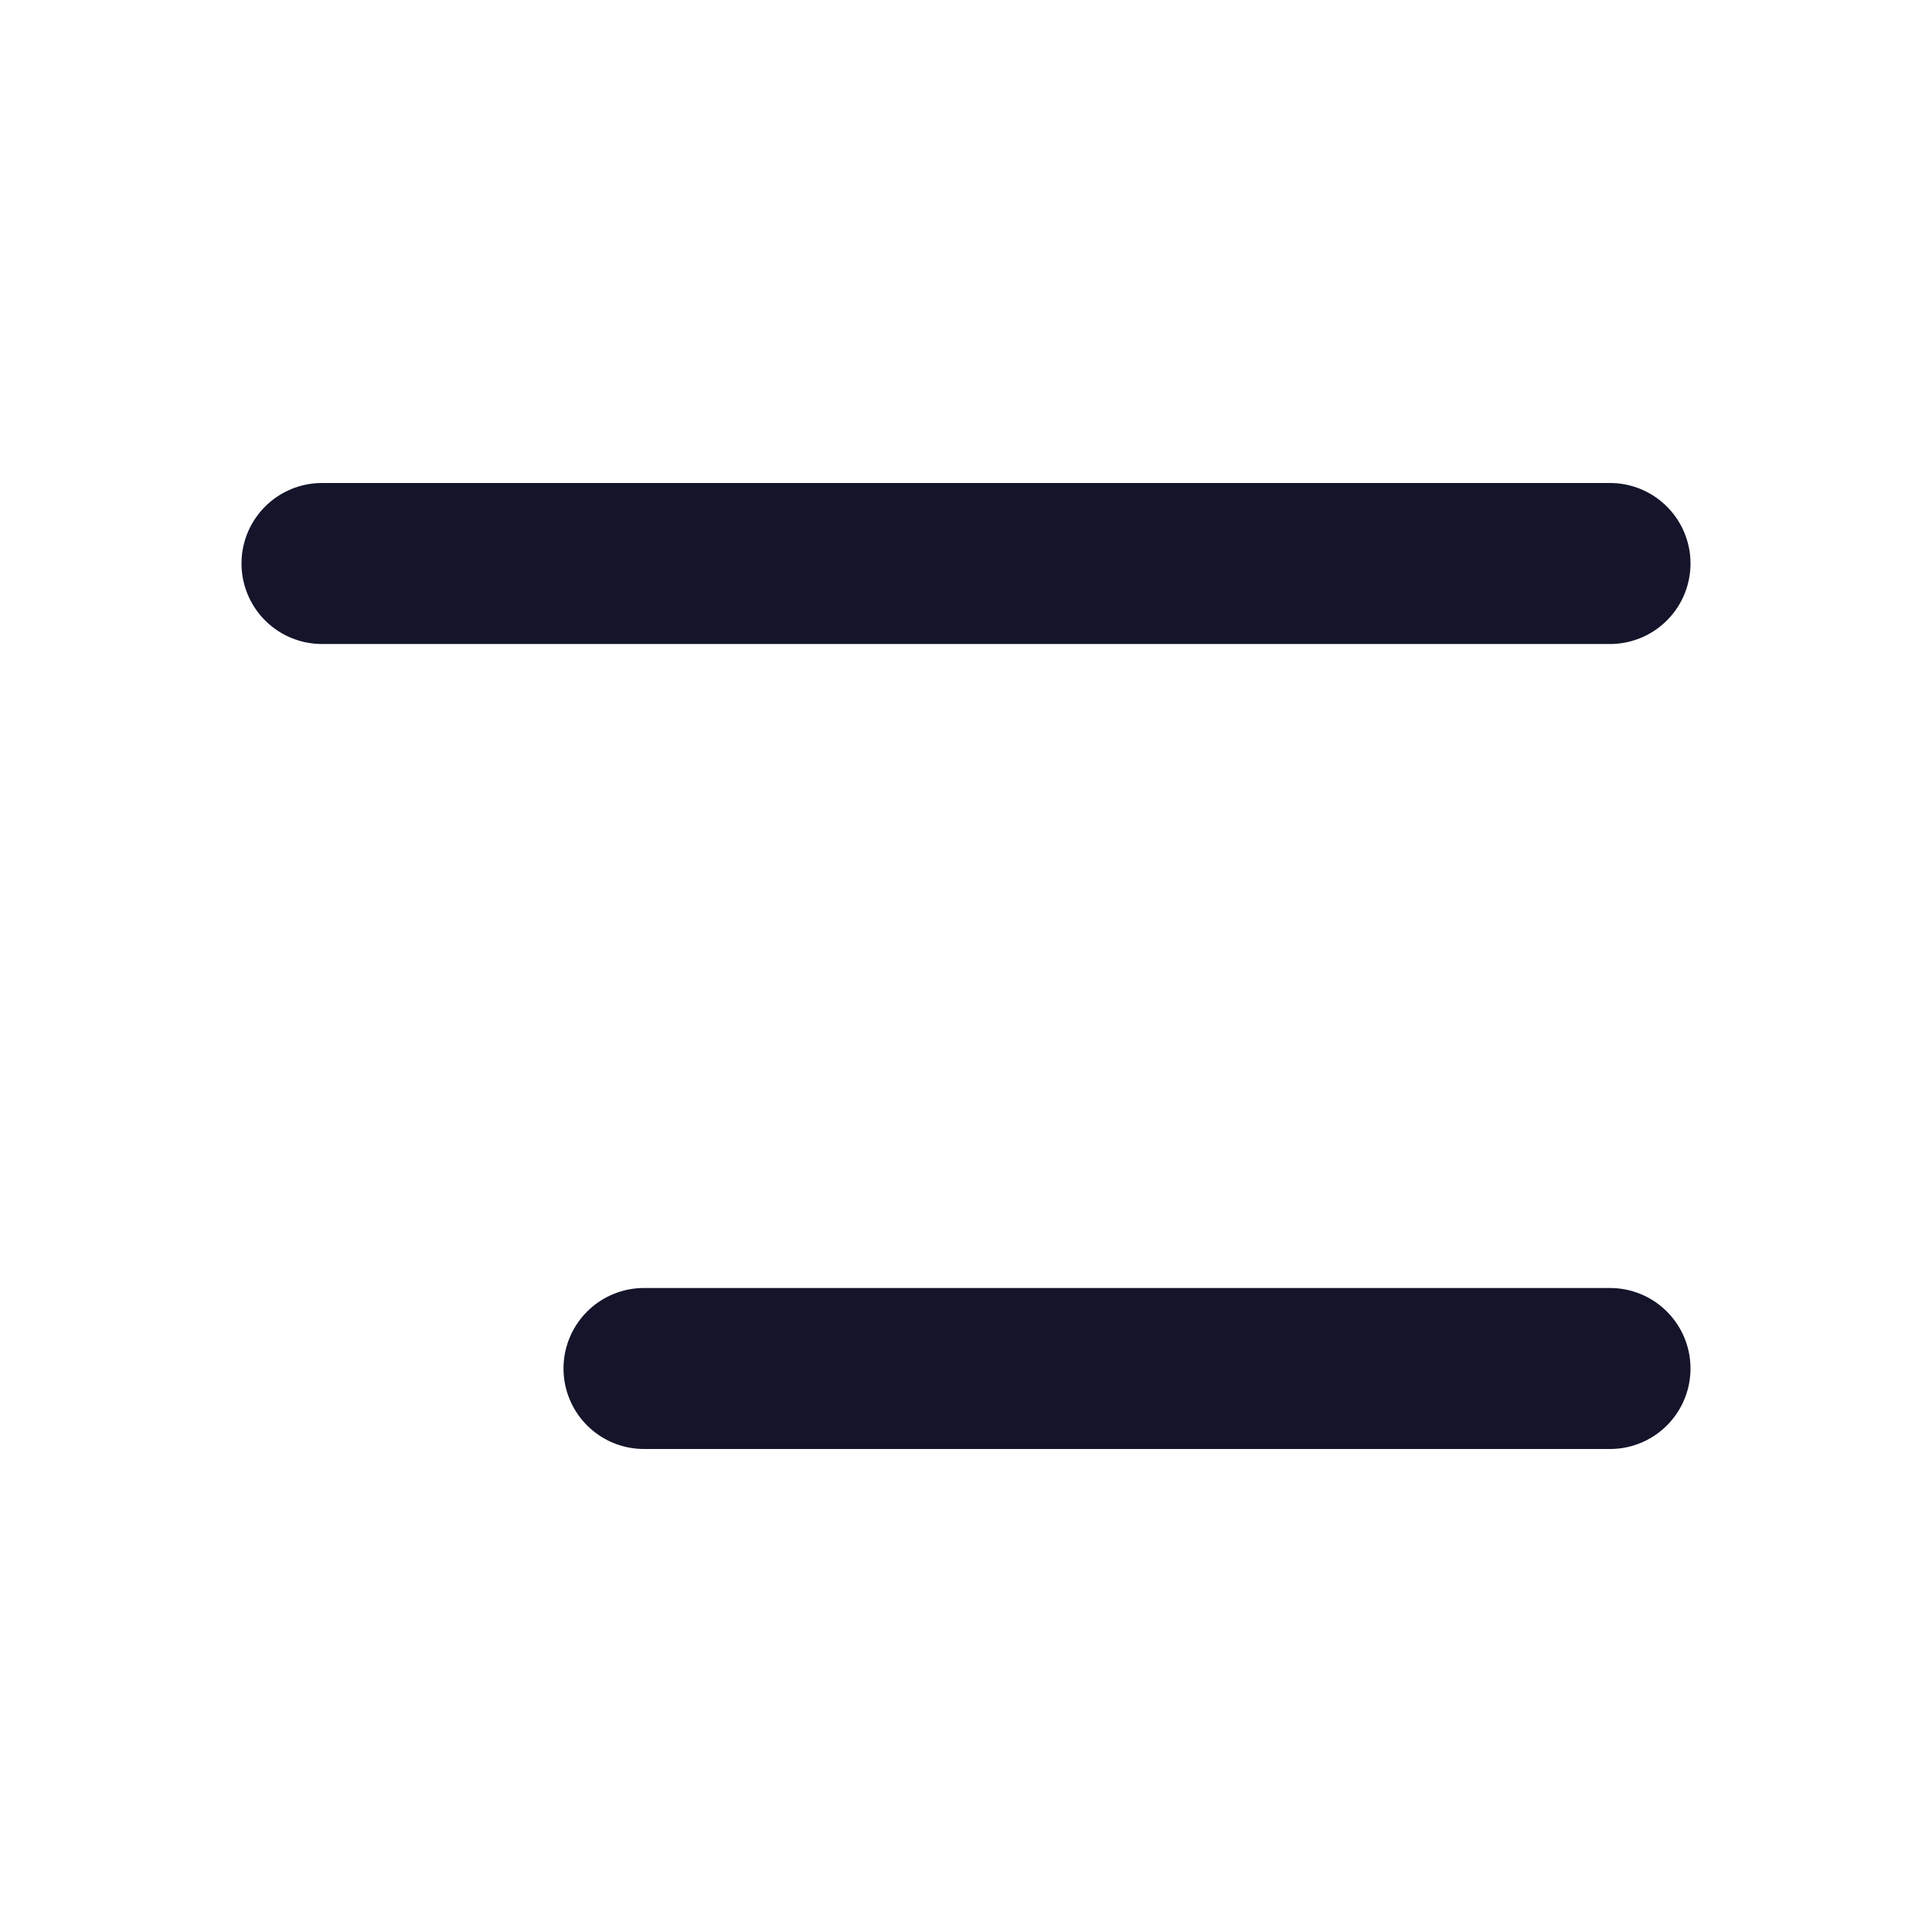
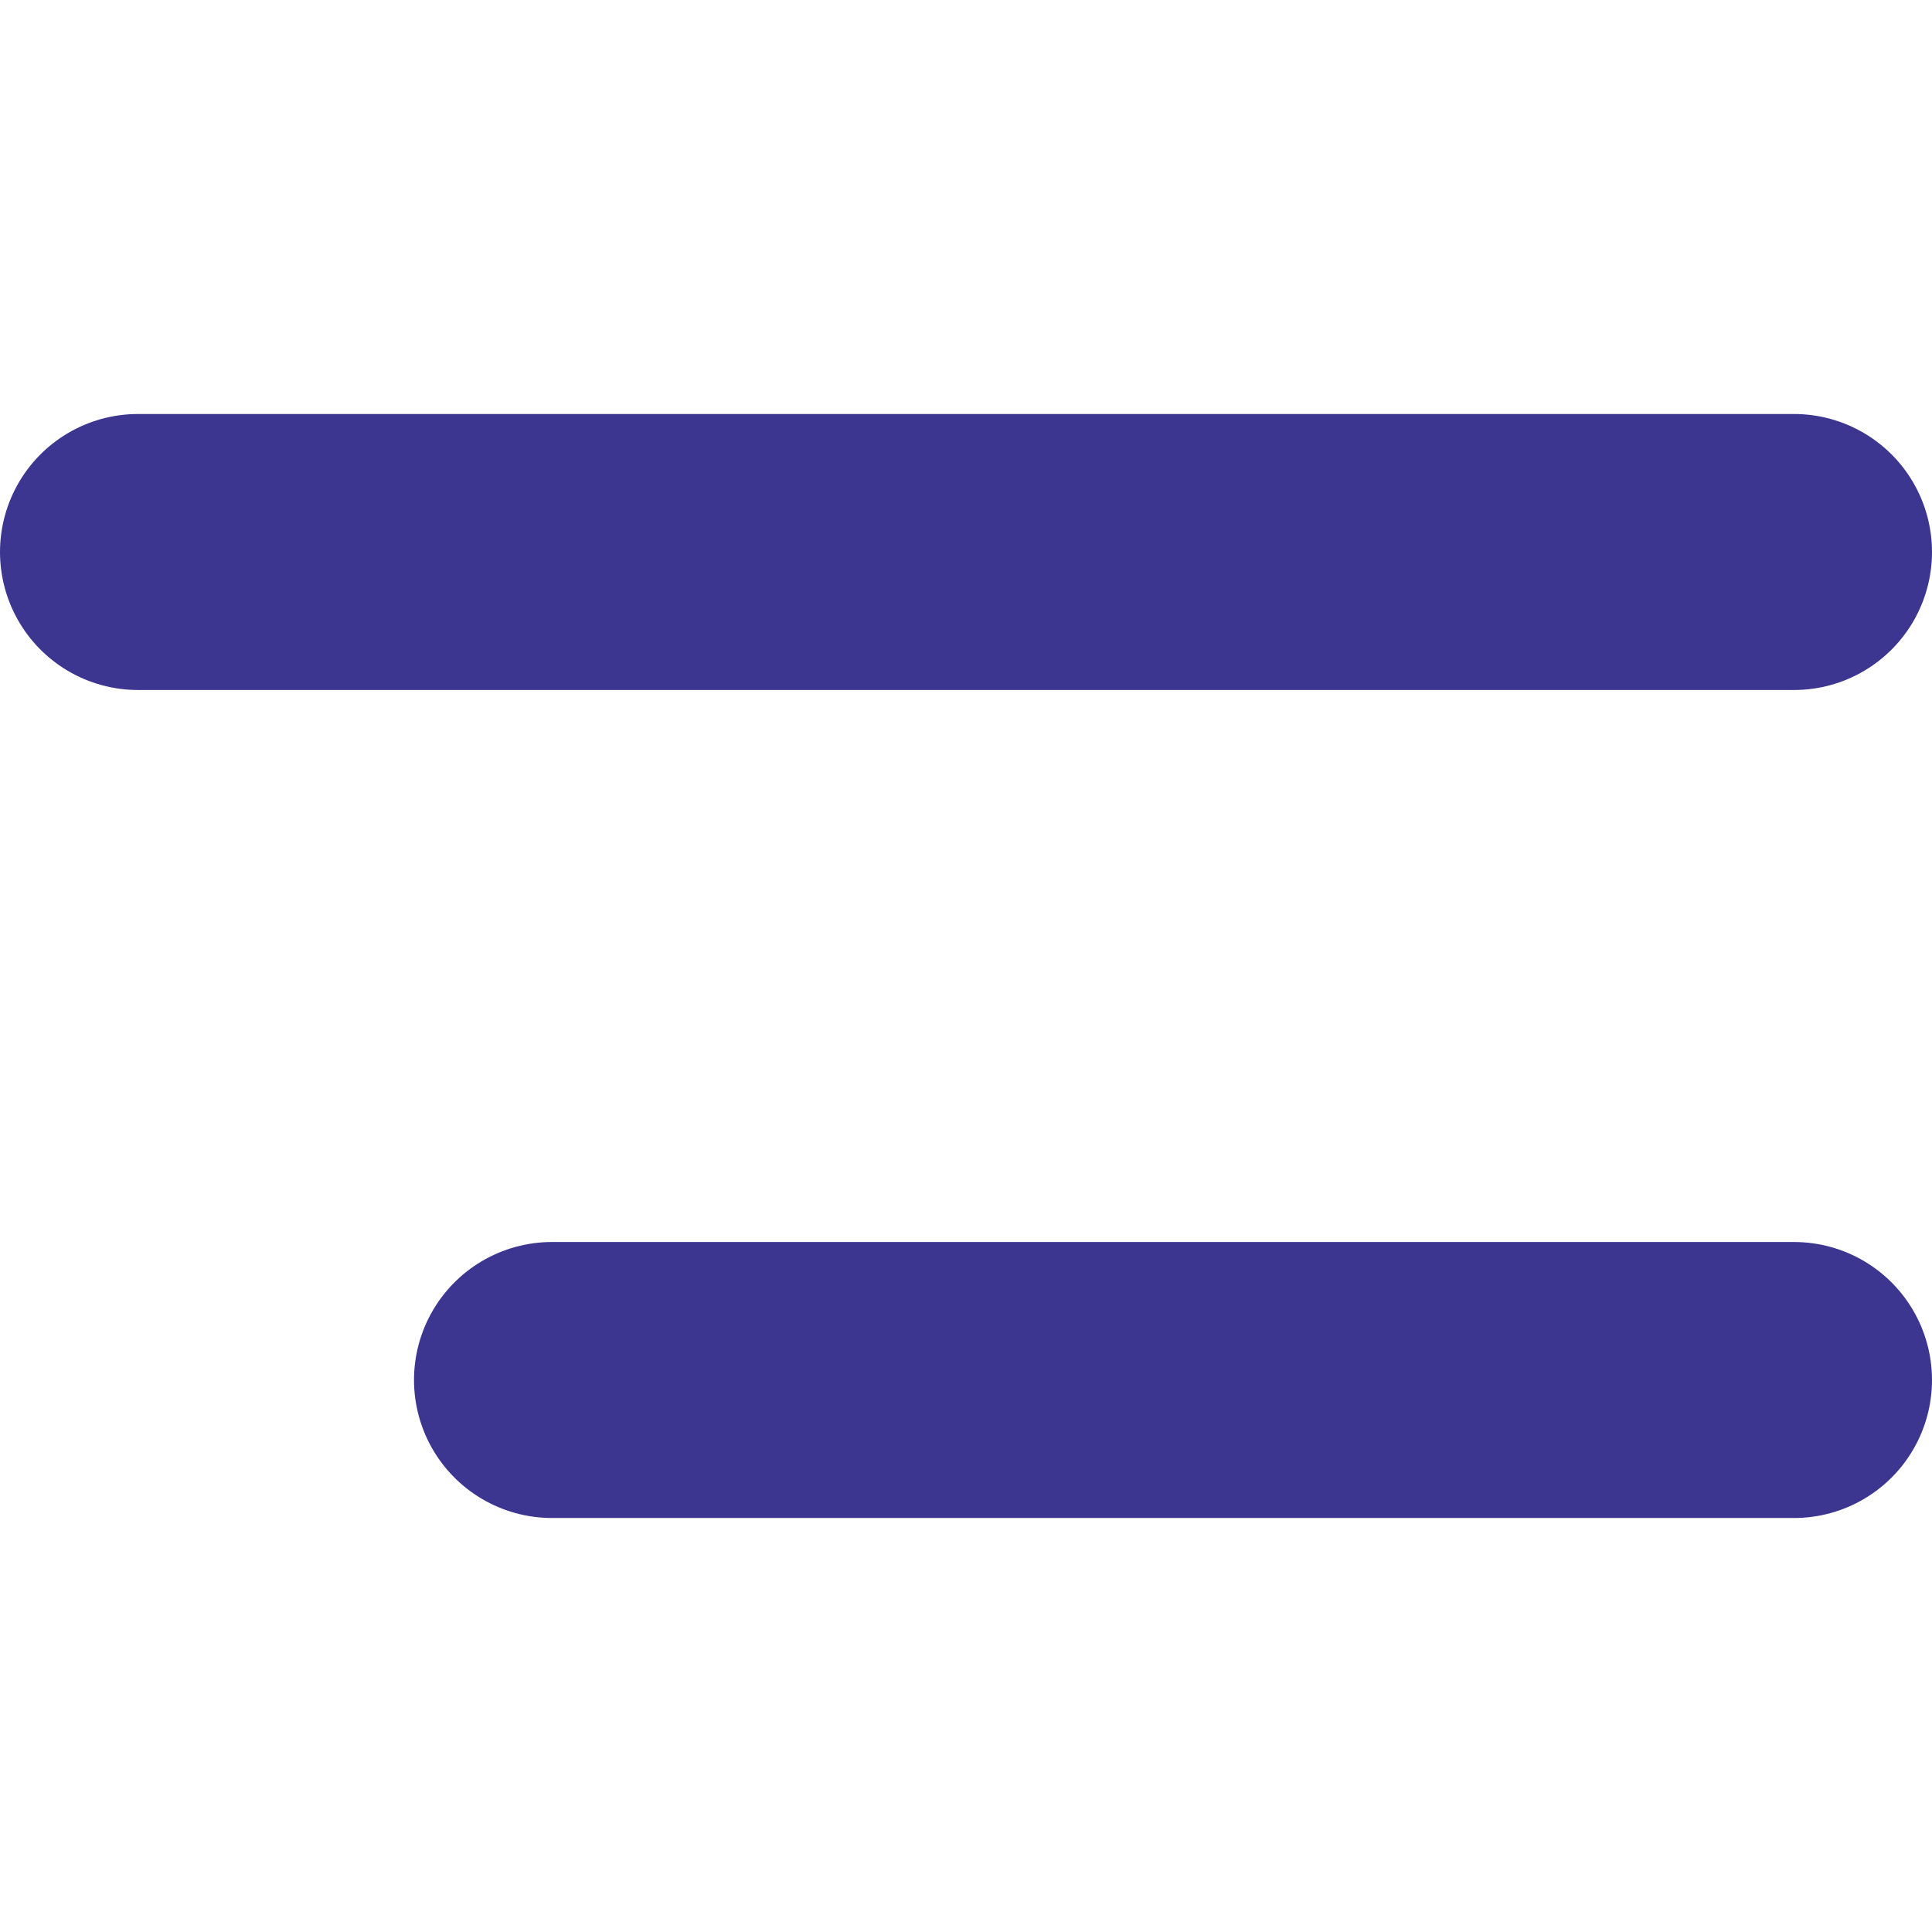
- <svg xmlns="http://www.w3.org/2000/svg" width="24" height="24" viewBox="0 0 24 24" fill="none">
-   <path d="M4 7H20" stroke="#14142B" stroke-width="2" stroke-linecap="round" />
-   <path d="M8 17H20" stroke="#14142B" stroke-width="2" stroke-linecap="round" />
+ <svg xmlns="http://www.w3.org/2000/svg" width="14" height="14" viewBox="0 0 14 14" fill="none">
+   <path d="M1 4H13" stroke="#3D3691" stroke-width="2" stroke-linecap="round" />
+   <path d="M4 10H13" stroke="#3D3691" stroke-width="2" stroke-linecap="round" />
</svg>
